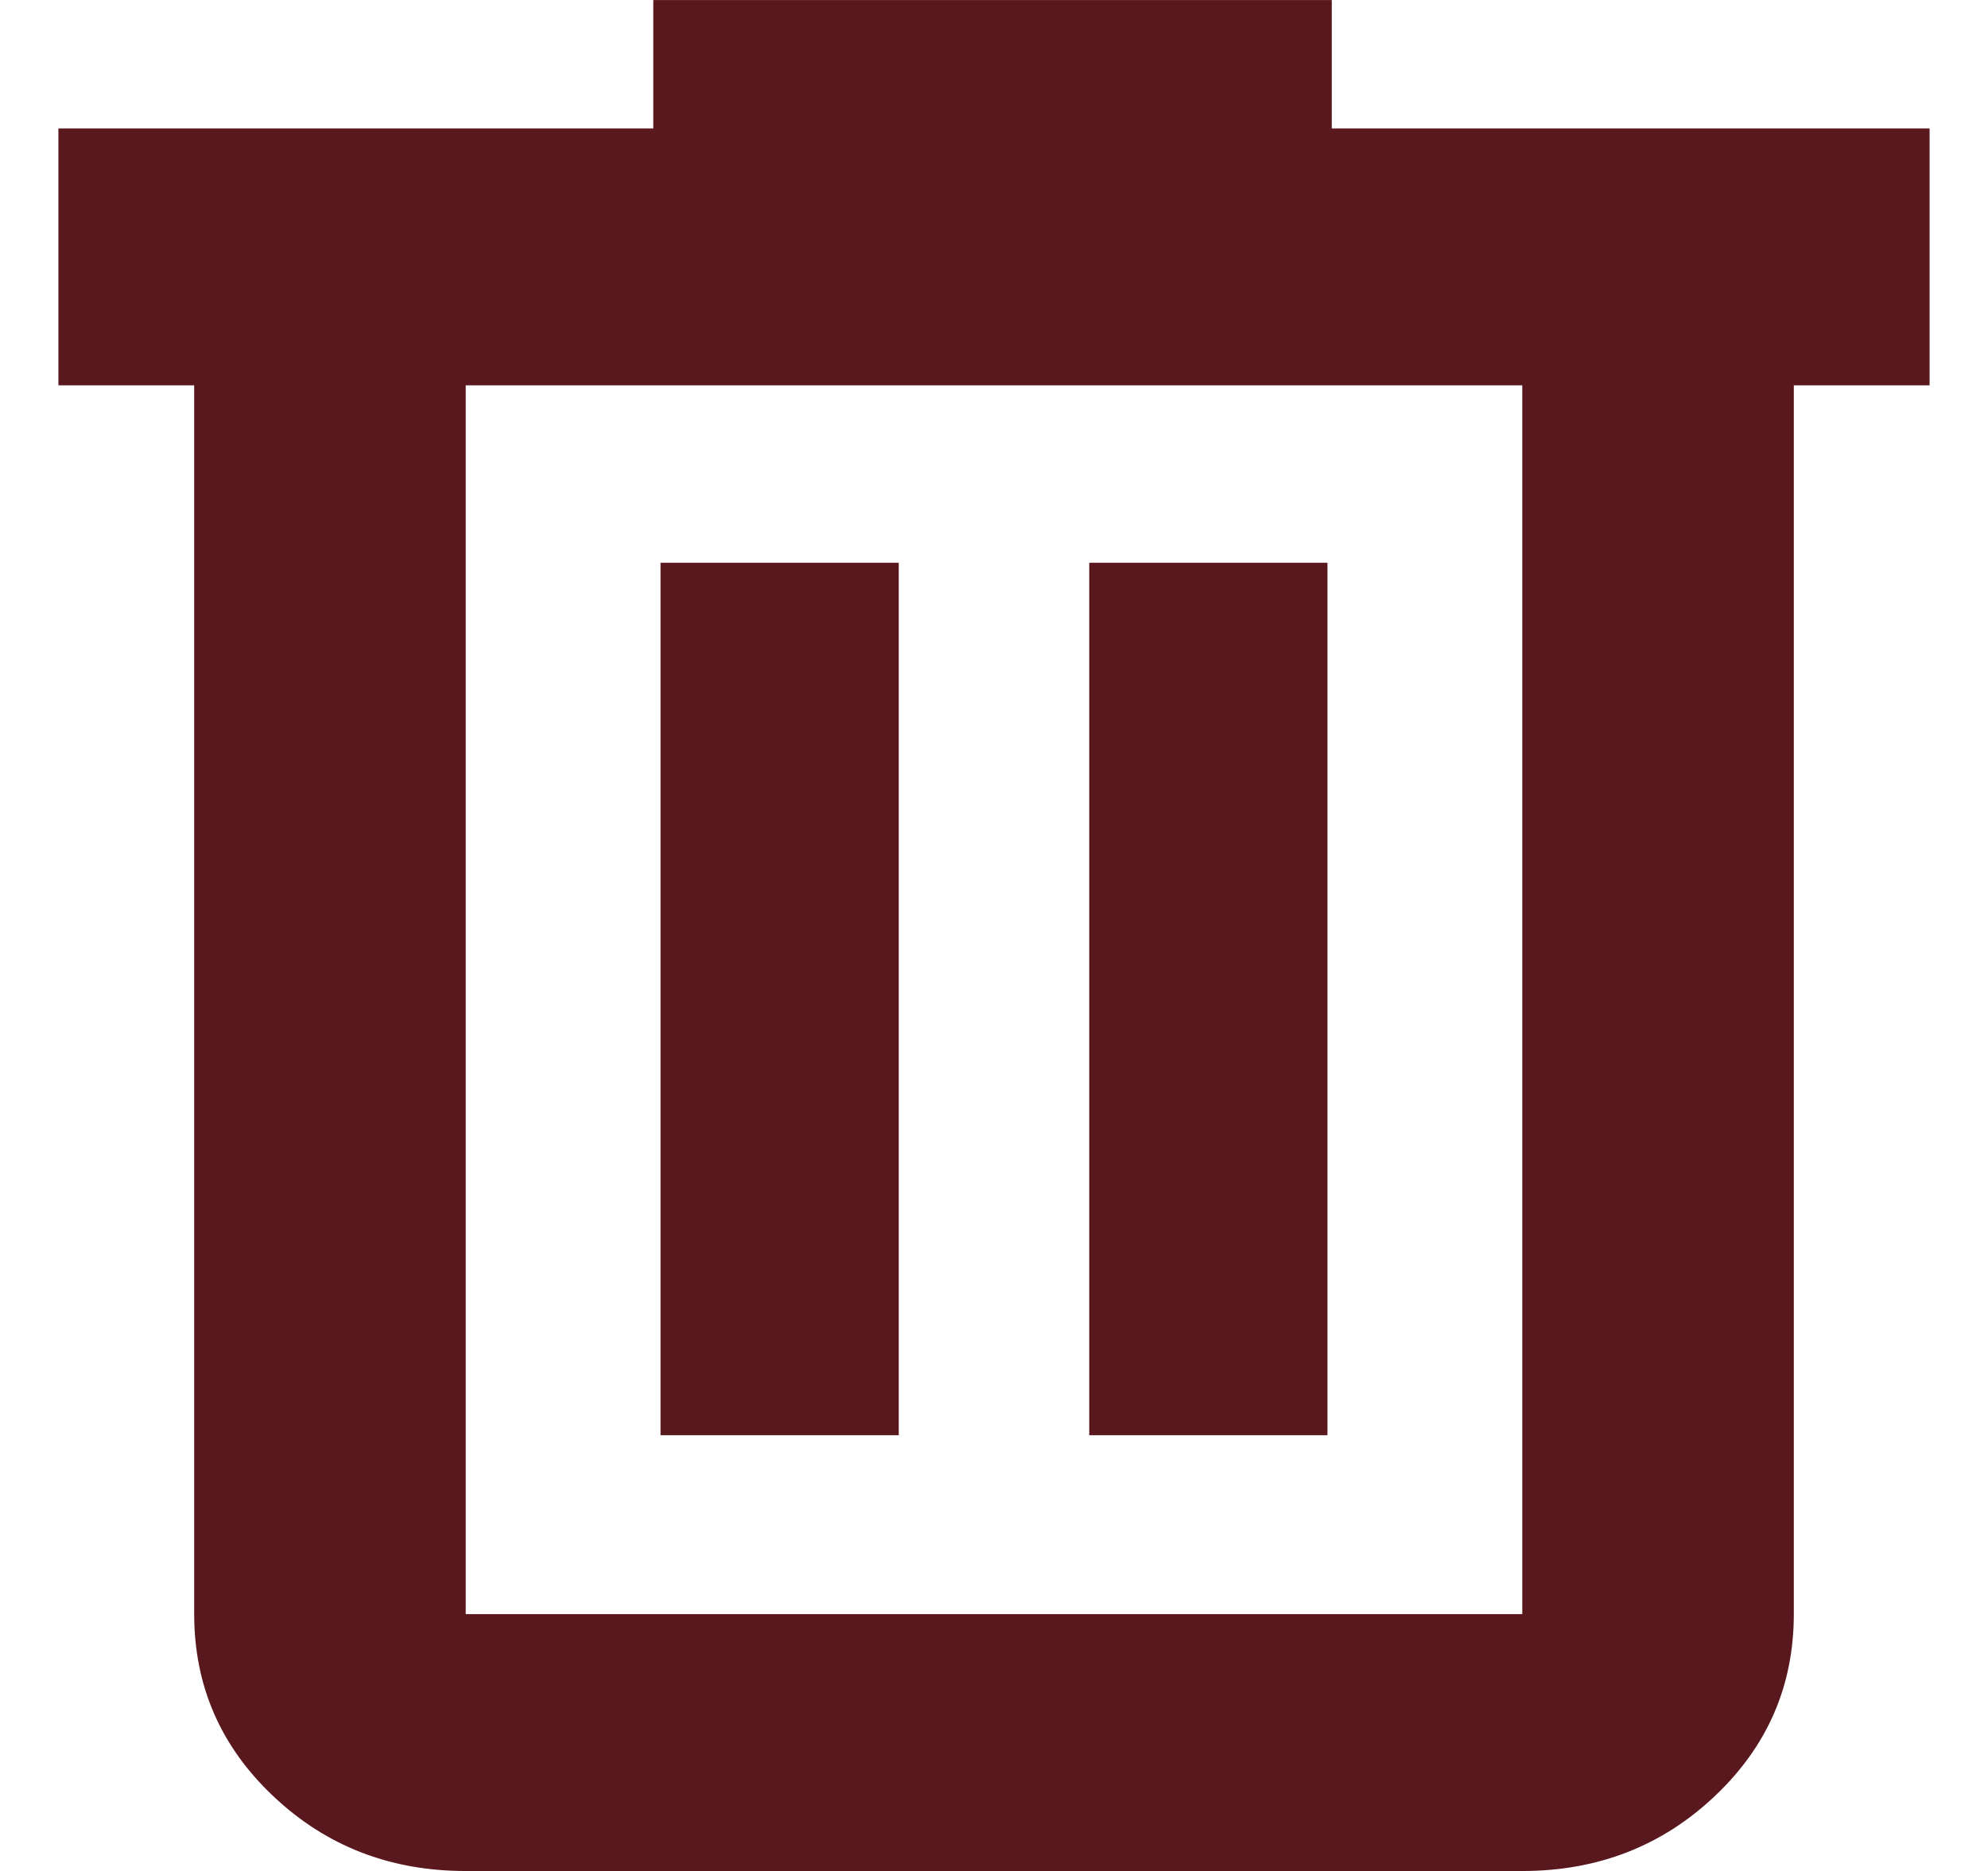
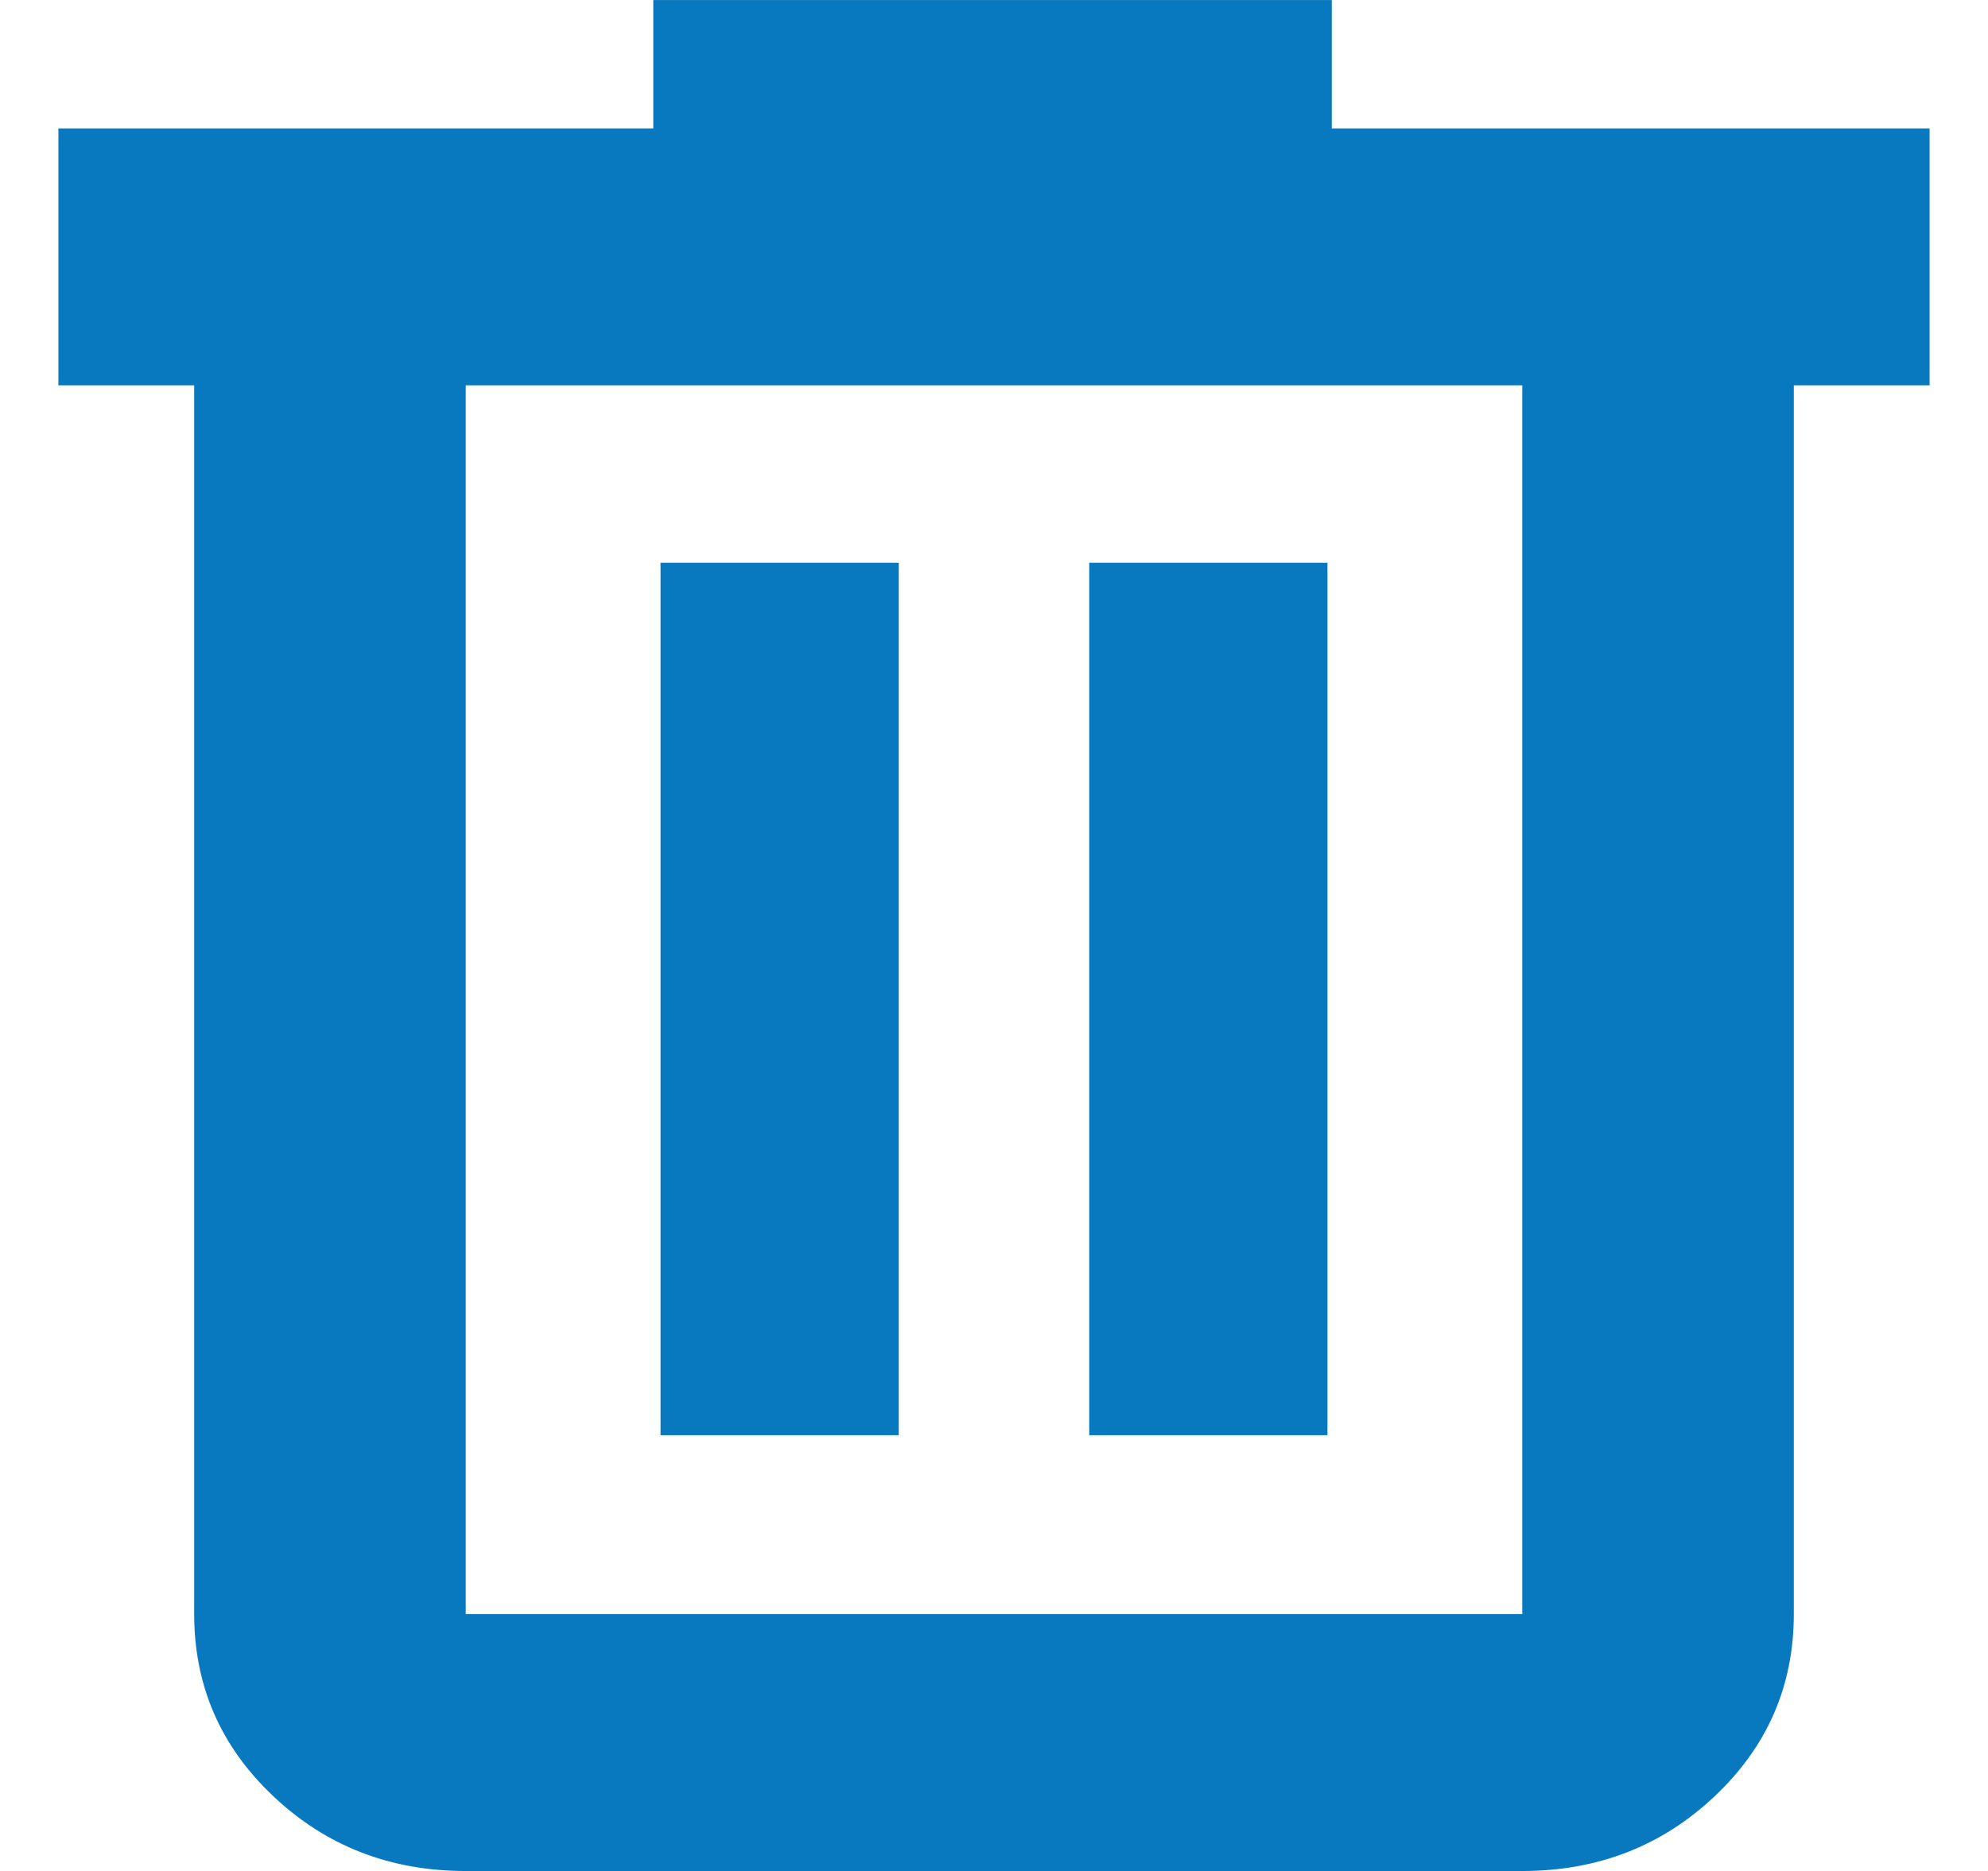
<svg xmlns="http://www.w3.org/2000/svg" width="17" height="16" viewBox="0 0 17 16" fill="none">
-   <path d="M1.673 3.295V3.283H1.661H0.512V1.111H5.587H5.599V1.098V0.013H11.376V1.098V1.111H11.389H16.488V3.283H15.339H15.327V3.295V13.803C15.327 14.412 15.103 14.928 14.655 15.351C14.207 15.775 13.661 15.988 13.017 15.988H3.983C3.339 15.988 2.793 15.775 2.345 15.351C1.897 14.928 1.673 14.412 1.673 13.803V3.295ZM13.03 3.295V3.283H13.017H3.983H3.97V3.295V13.803V13.816H3.983H13.017H13.03V13.803V3.295ZM7.673 4.825V12.261H5.661V4.825H7.673ZM11.339 4.825V12.261H9.327V4.825H11.339Z" fill="#58181D" stroke="#58181D" stroke-width="0.025" />
+   <path d="M1.673 3.295V3.283H1.661H0.512V1.111H5.587H5.599V1.098V0.013H11.376V1.098V1.111H11.389H16.488V3.283H15.339H15.327V3.295V13.803C15.327 14.412 15.103 14.928 14.655 15.351C14.207 15.775 13.661 15.988 13.017 15.988H3.983C3.339 15.988 2.793 15.775 2.345 15.351C1.897 14.928 1.673 14.412 1.673 13.803V3.295ZM13.03 3.295V3.283H13.017H3.983H3.97V3.295V13.803V13.816H3.983H13.017H13.03V13.803V3.295ZM7.673 4.825V12.261H5.661V4.825H7.673ZM11.339 4.825V12.261H9.327V4.825H11.339Z" fill="#0879BE" stroke="#0879BE" stroke-width="0.025" />
</svg>
